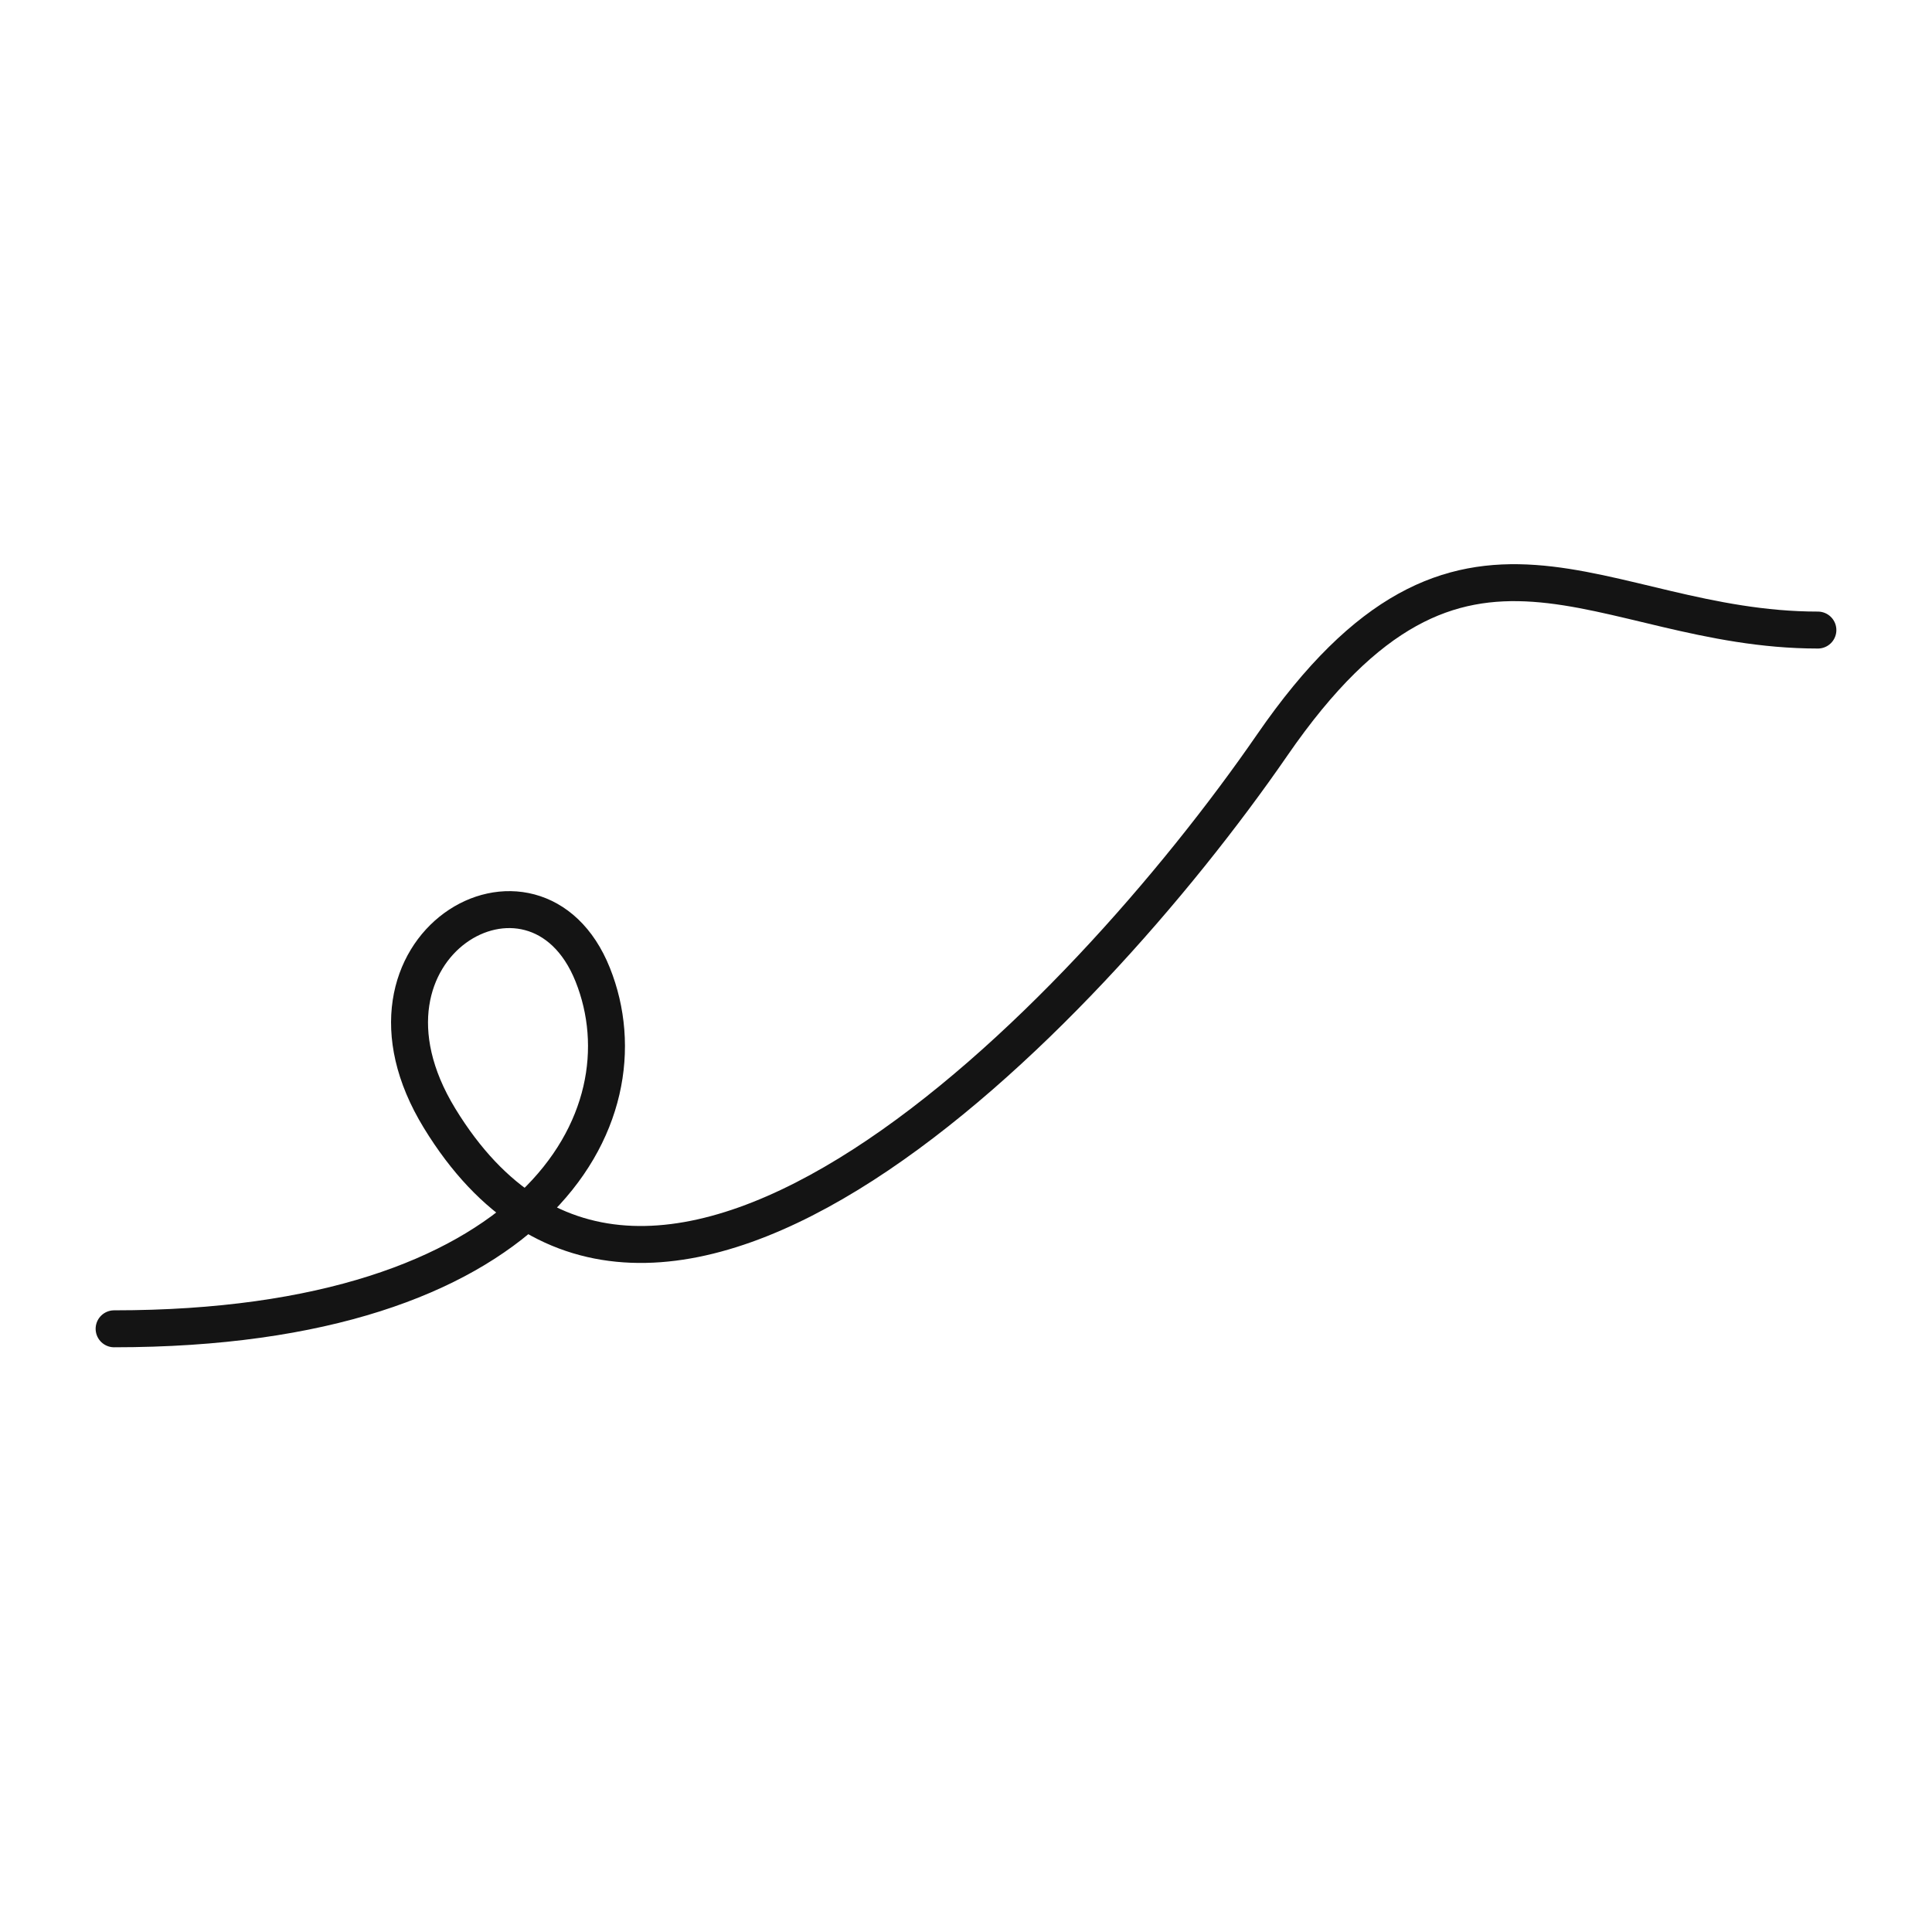
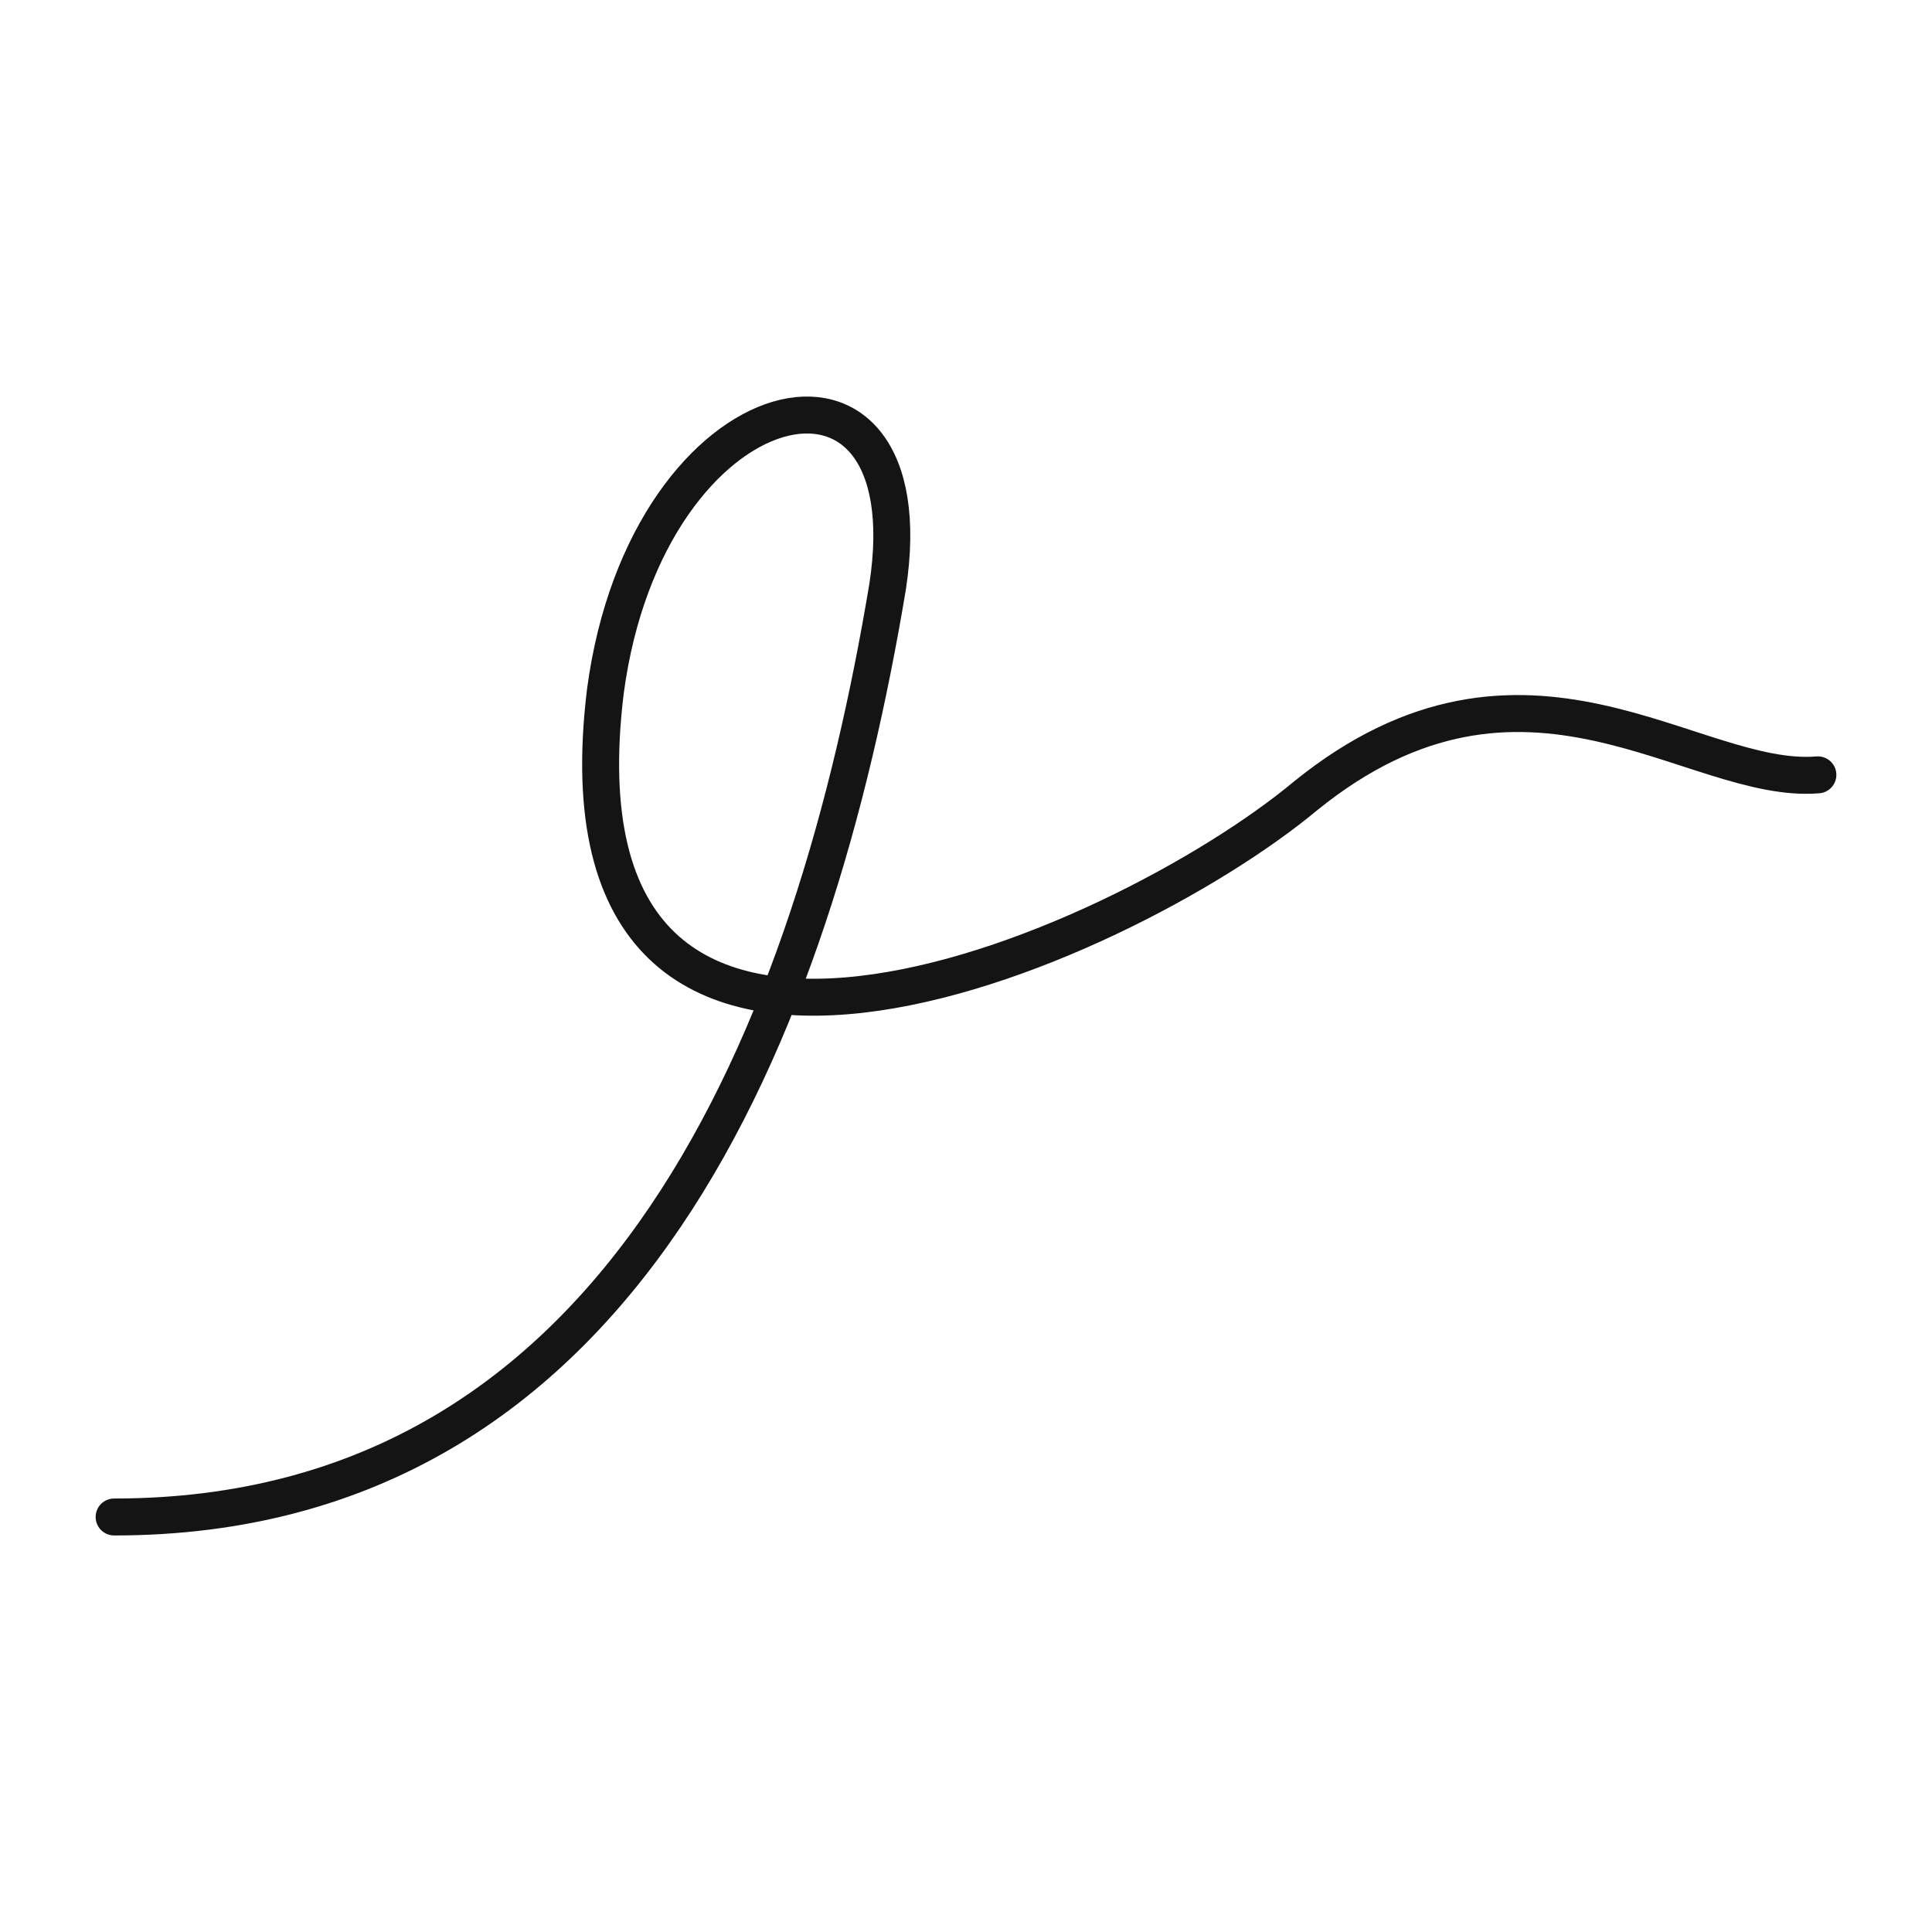
<svg xmlns="http://www.w3.org/2000/svg" viewBox="0 0 64 64" fill="none" color="#141414">
-   <path d="M43 149.348C84.034 149.348 95.225 128.831 89.629 114.842C84.034 100.854 64.449 112.045 74.708 128.831C95.225 162.404 137.191 119.505 155.843 92.46C174.494 65.415 187.551 81.269 209 81.269" transform="translate(-10.84 -6.76) scale(.34)" stroke="currentColor" stroke-width="3.6" stroke-linecap="round" stroke-linejoin="round" />
+   <path d="M43 166.683C92.902 166.683 111.233 118.818 118.362 76.045C122.436 49.566 94.939 55.677 90.865 86.229C84.755 136.131 140.767 111.689 159.098 96.413C180.485 79.1 196.779 95.395 209 94.376" transform="translate(-10.84 -6.41998) scale(.34)" stroke="currentColor" stroke-width="3.6" stroke-linecap="round" stroke-linejoin="round" />
</svg>
